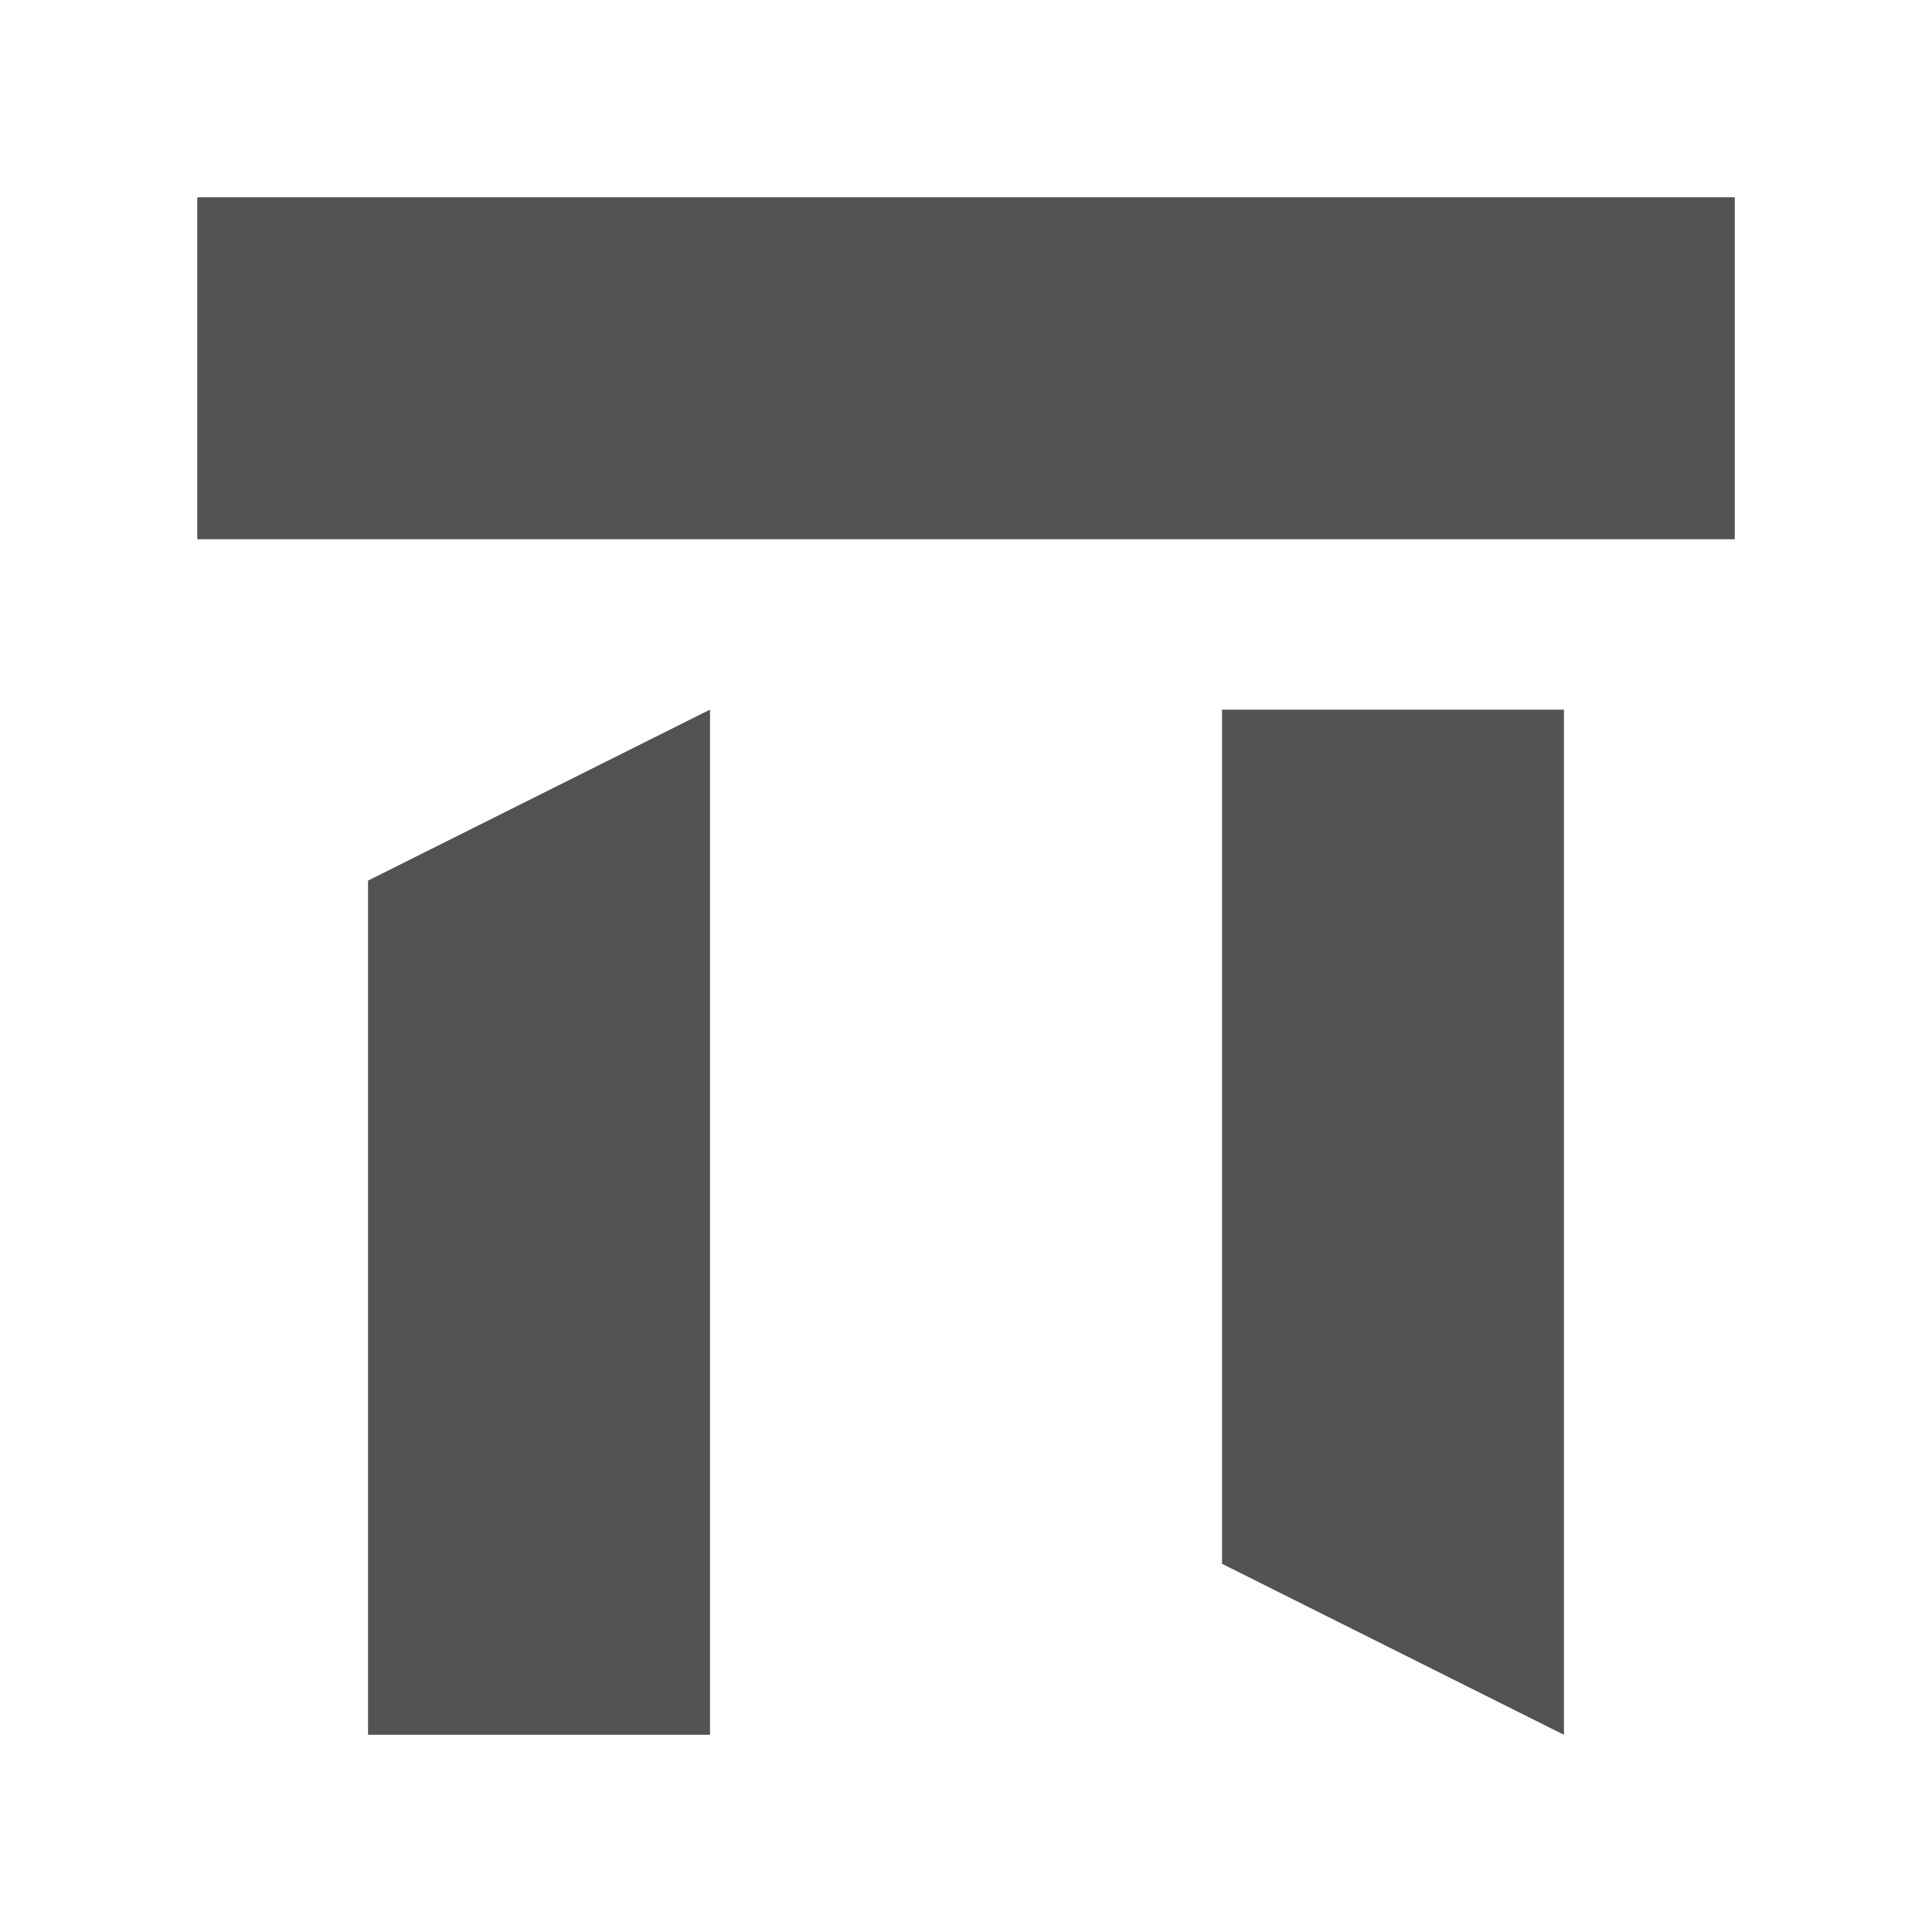
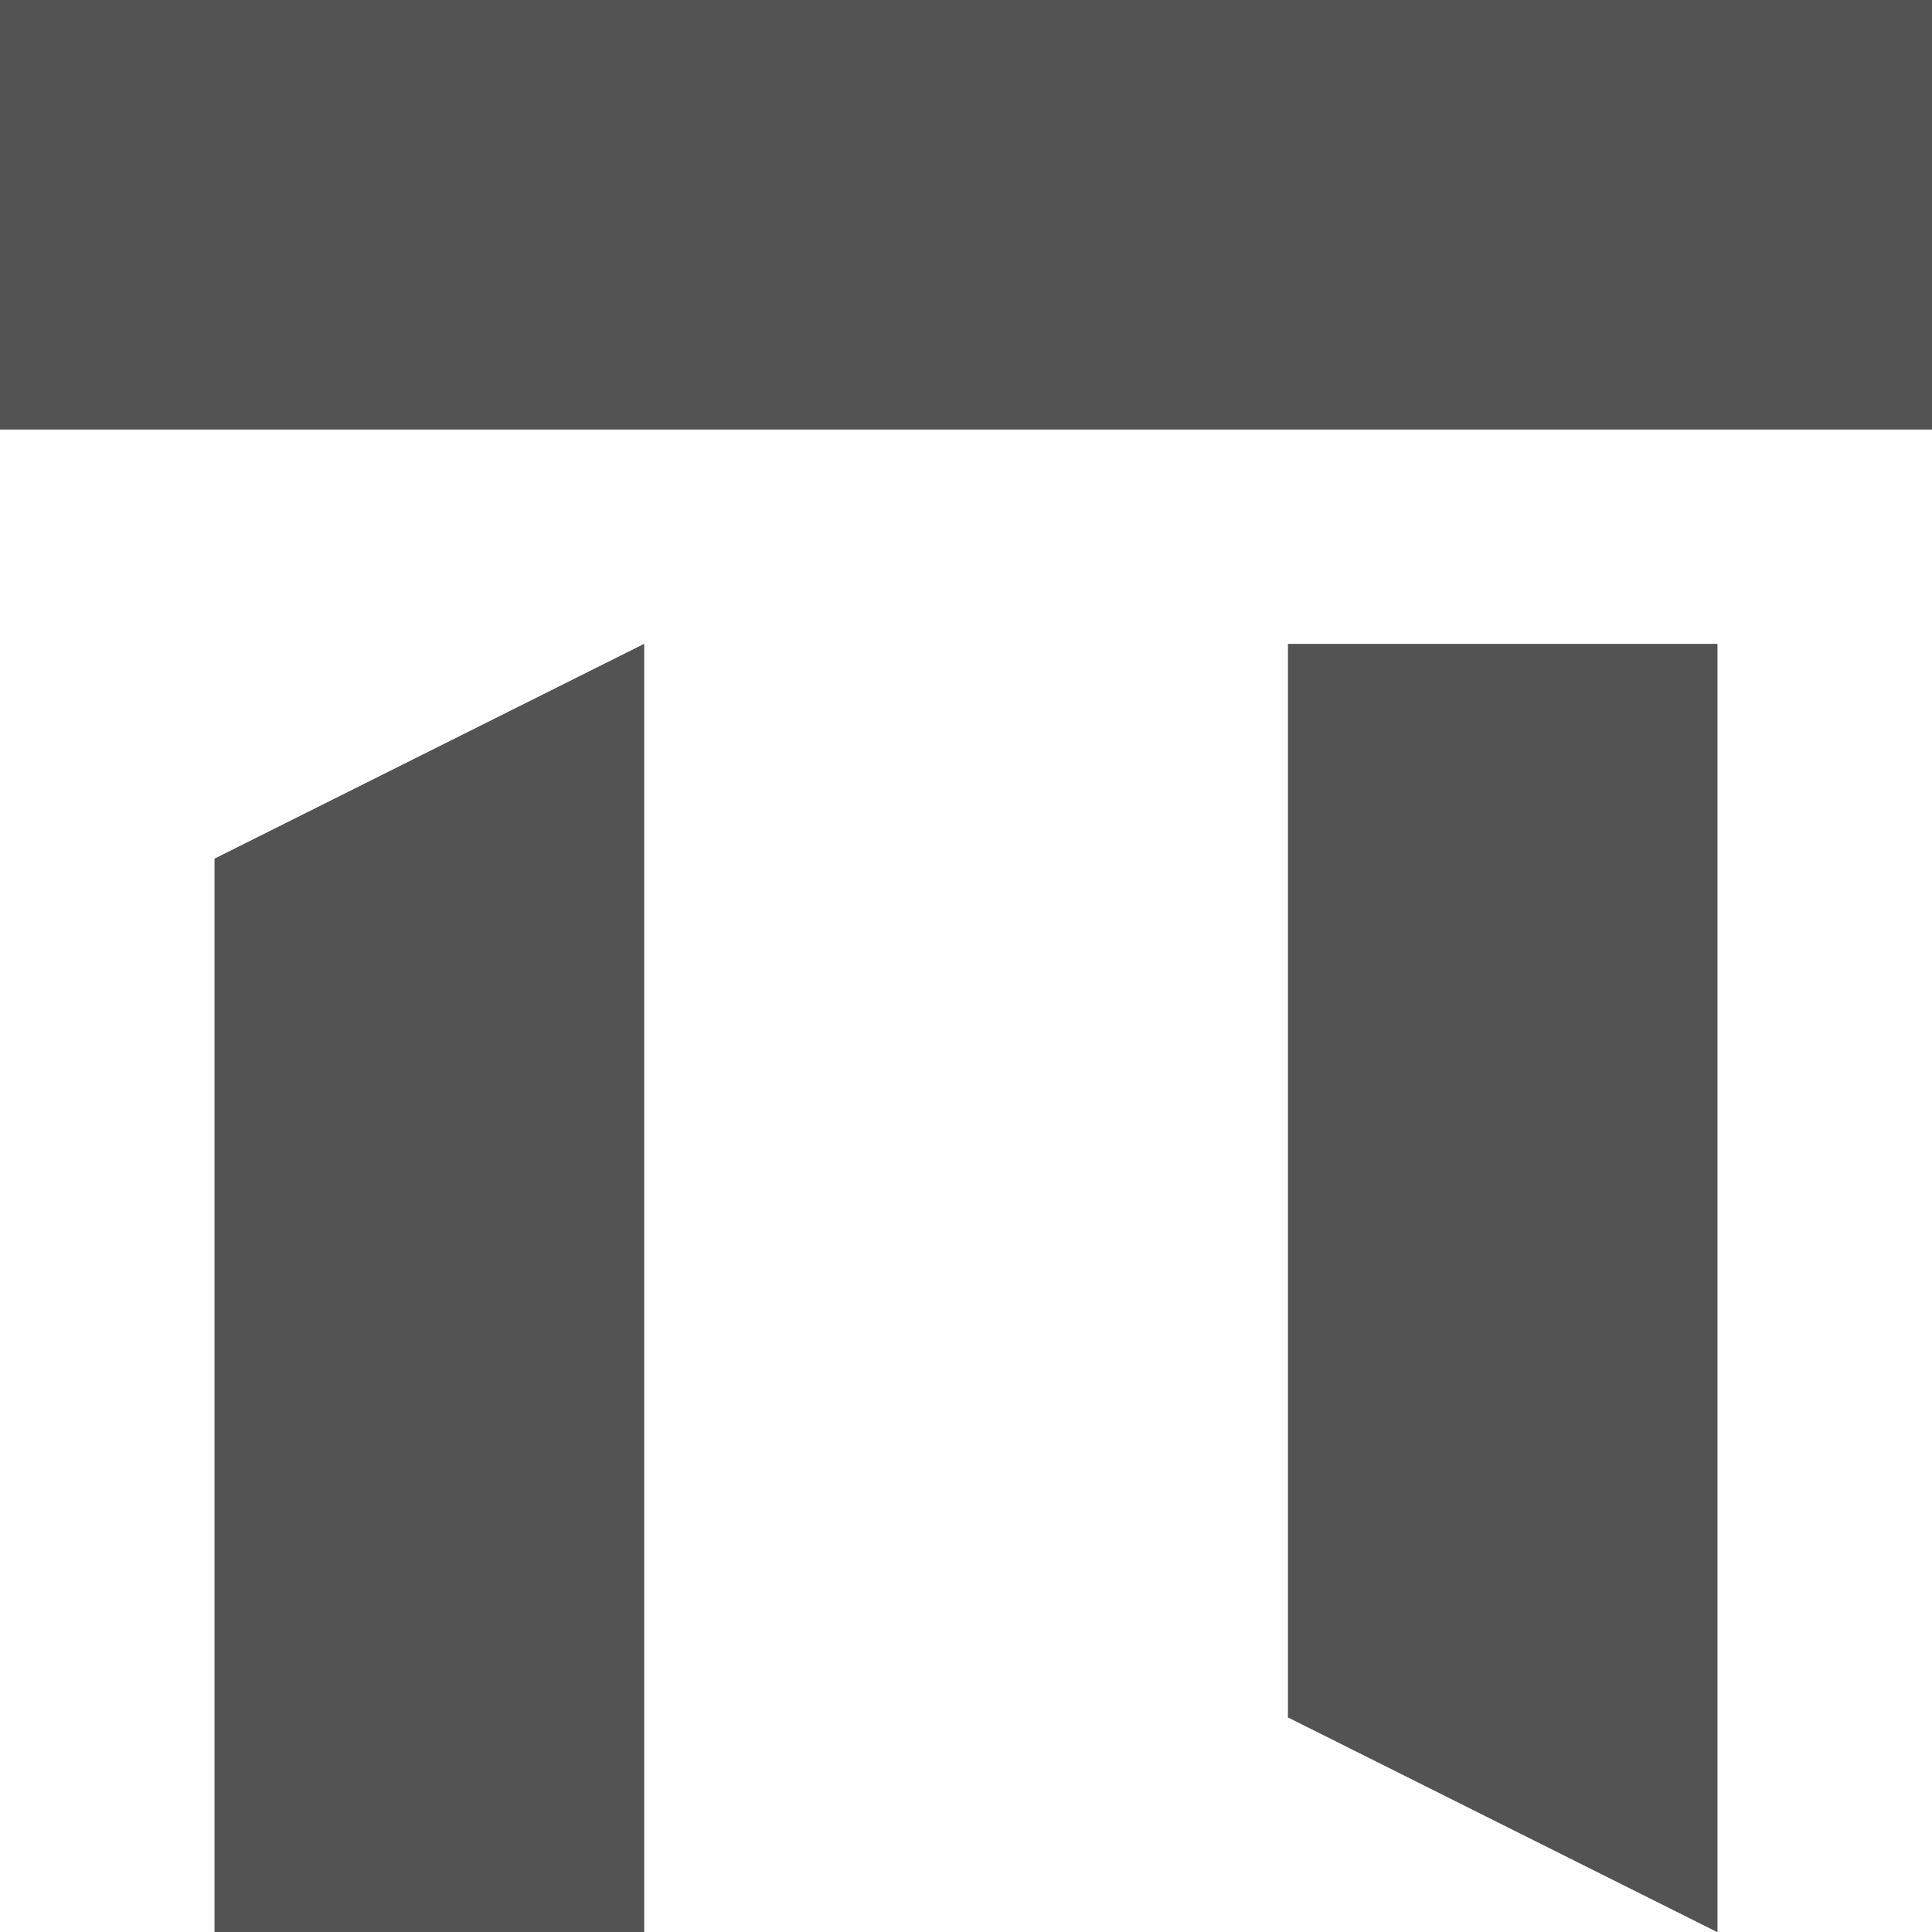
- <svg xmlns="http://www.w3.org/2000/svg" id="Camada_1" version="1.1" width="389.26" height="389.26" viewBox="-50 -50 489.26 489.26">
+ <svg xmlns="http://www.w3.org/2000/svg" id="Camada_1" version="1.1" width="389.26" height="389.26" viewBox="0 0 389.26 389.26">
  <defs>
    <style>
      .st0 {
        fill-rule: evenodd;
      }
      .st0, .st1 {
        fill: #545353;
      }
    </style>
  </defs>
  <polyline class="st1" points="389.26 86.51 0 86.51 0 0 389.26 0 389.26 86.51" />
  <path class="st0" d="M0,86.51h43.25L0,0v86.51Z" />
  <path class="st0" d="M43.25,86.51V0H0l43.25,86.51Z" />
  <path class="st0" d="M43.25,389.26h86.51L43.25,173.01v216.25Z" />
  <path class="st0" d="M129.76,389.26V129.76l-86.51,43.25,86.51,216.25Z" />
  <path class="st0" d="M43.25,86.51h86.51L43.25,0v86.51Z" />
  <path class="st0" d="M129.76,86.51V0H43.25l86.51,86.51Z" />
  <path class="st0" d="M129.76,86.51h129.76L129.76,0v86.51Z" />
  <path class="st0" d="M259.52,86.51V0h-129.76l129.76,86.51Z" />
  <path class="st0" d="M259.52,346.01l86.49,43.25-86.49-259.5v216.25Z" />
  <path class="st0" d="M346.01,389.26V129.76h-86.49l86.49,259.5Z" />
  <path class="st0" d="M259.52,86.51h86.49L259.52,0v86.51Z" />
  <path class="st0" d="M346.01,86.51V0h-86.49l86.49,86.51Z" />
  <path class="st0" d="M346.01,86.51h43.25L346.01,0v86.51Z" />
  <path class="st0" d="M389.26,86.51V0h-43.25l43.25,86.51Z" />
  <polyline class="st1" points="346.01 129.76 259.52 129.76 259.52 346.01 346.01 389.26 346.01 129.76" />
  <polyline class="st1" points="129.76 129.76 43.25 173.01 43.25 389.26 129.76 389.26 129.76 129.76" />
</svg>
